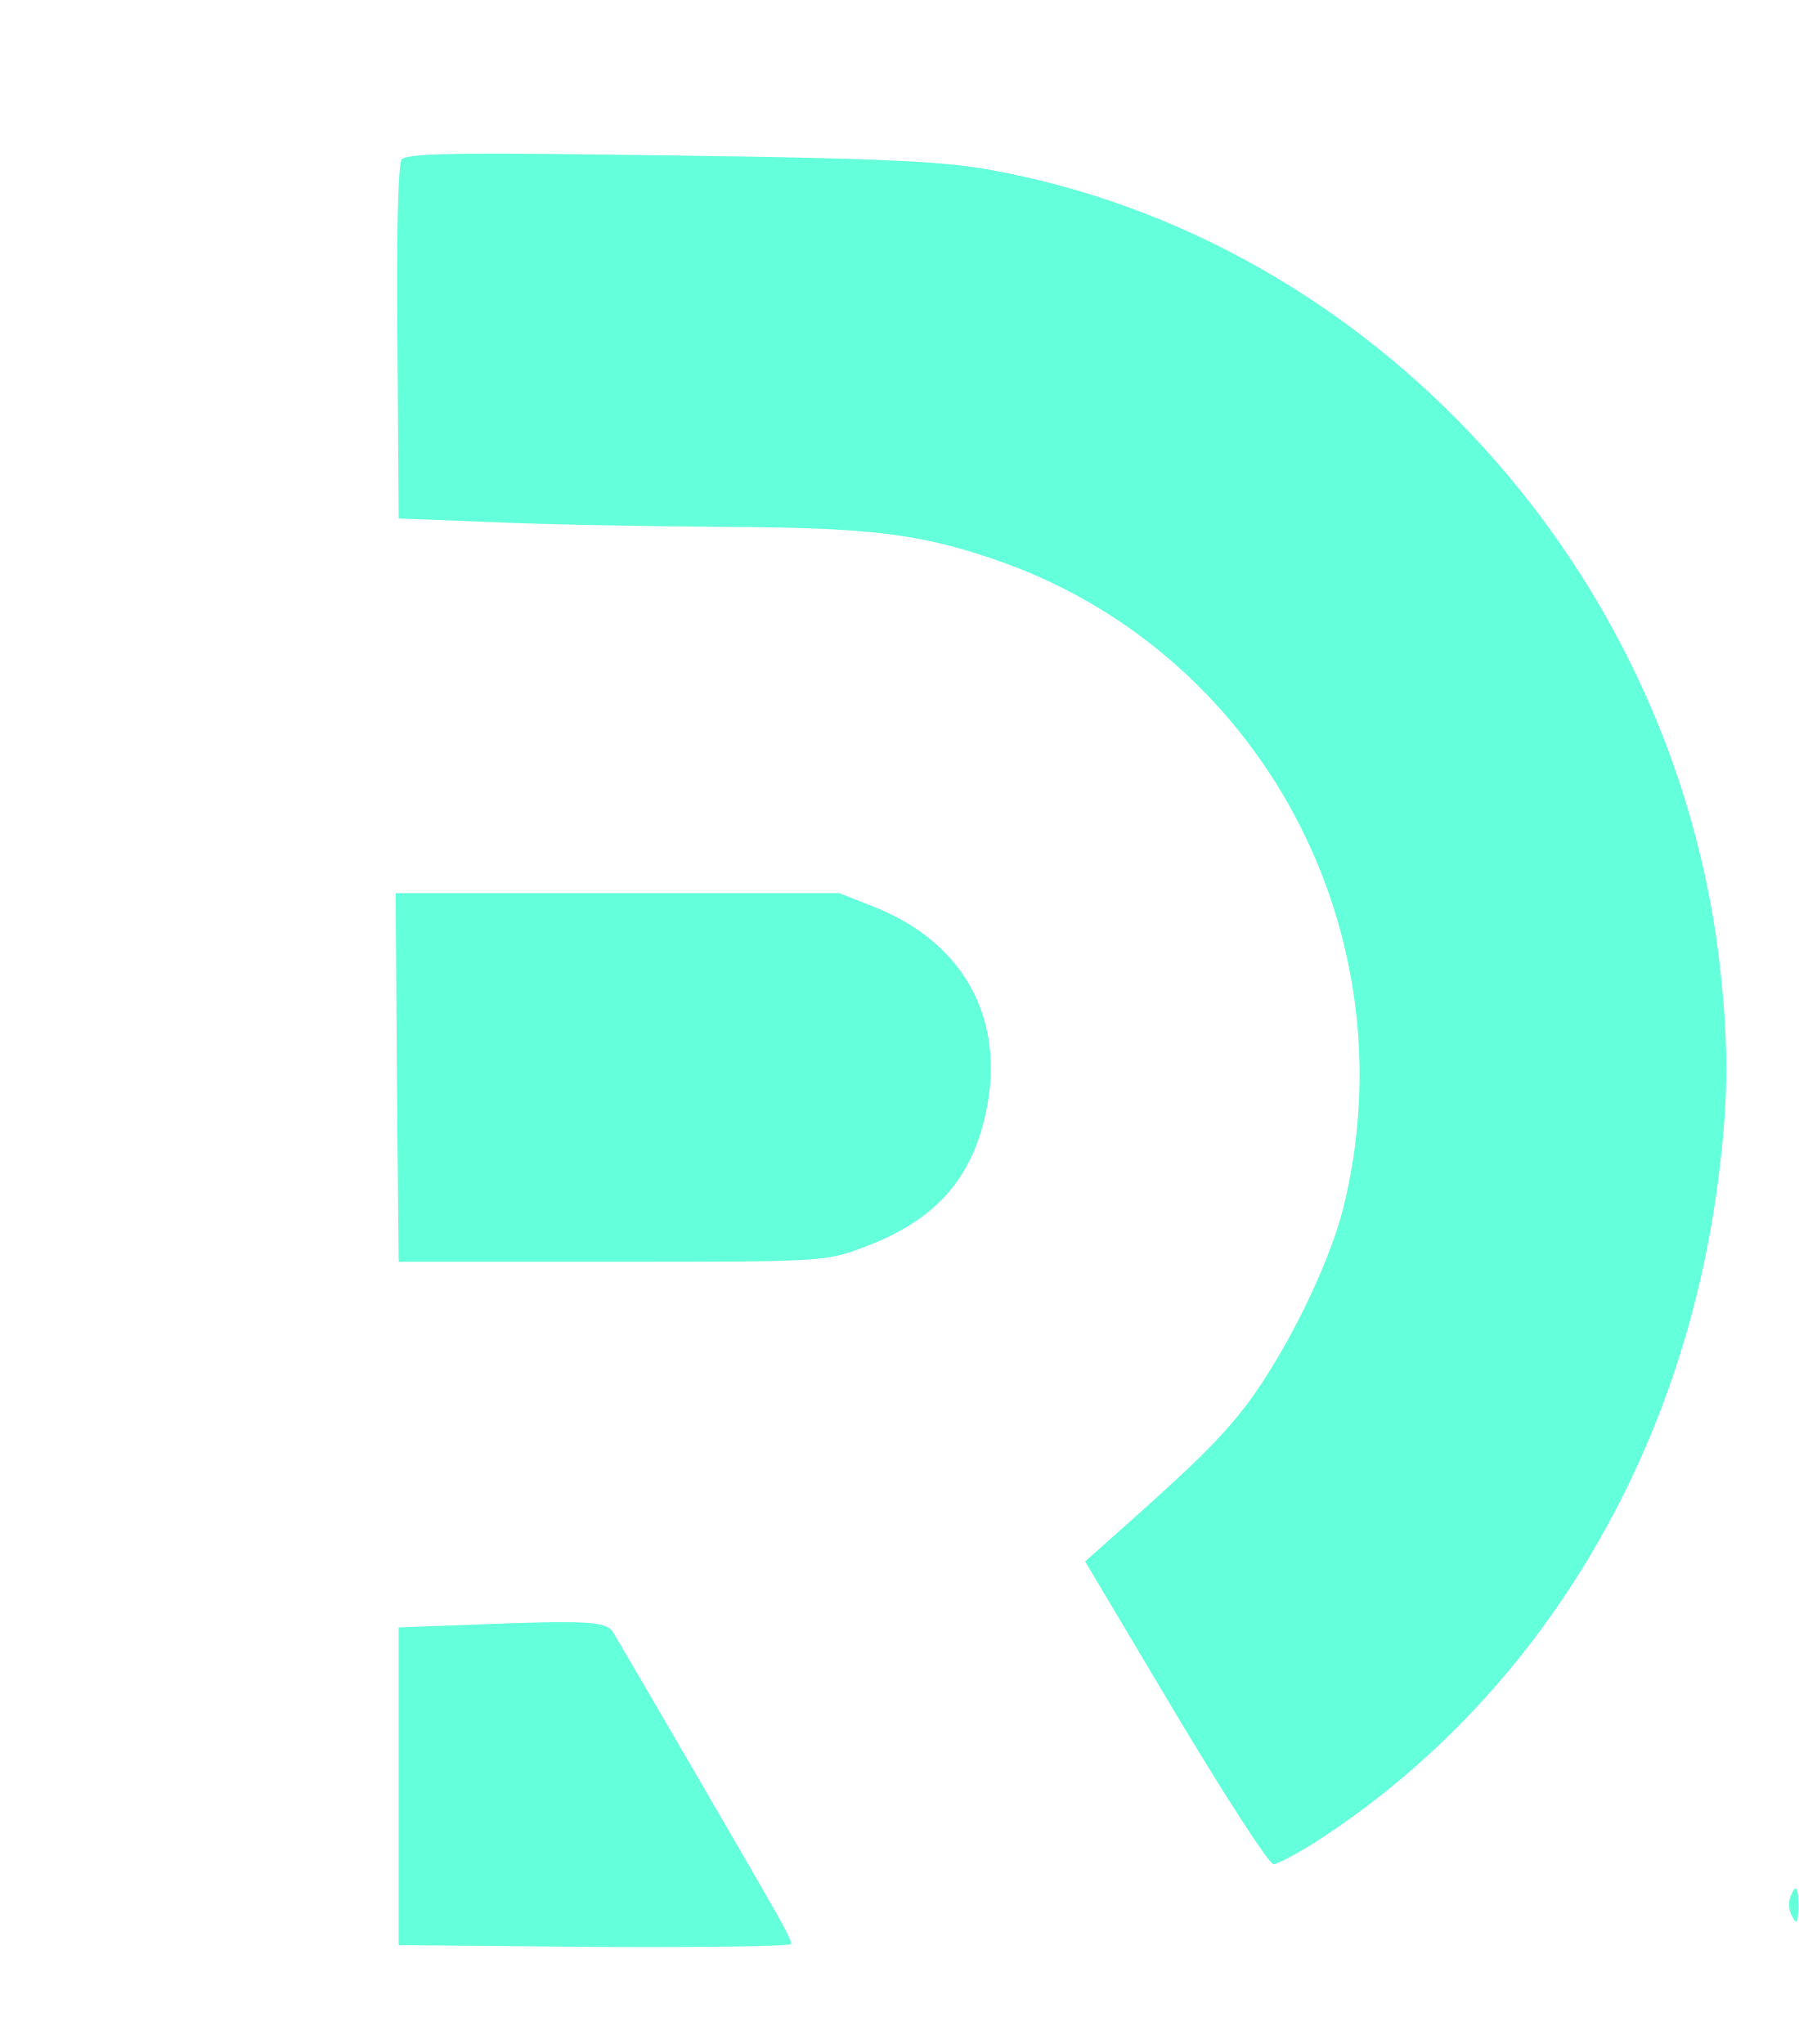
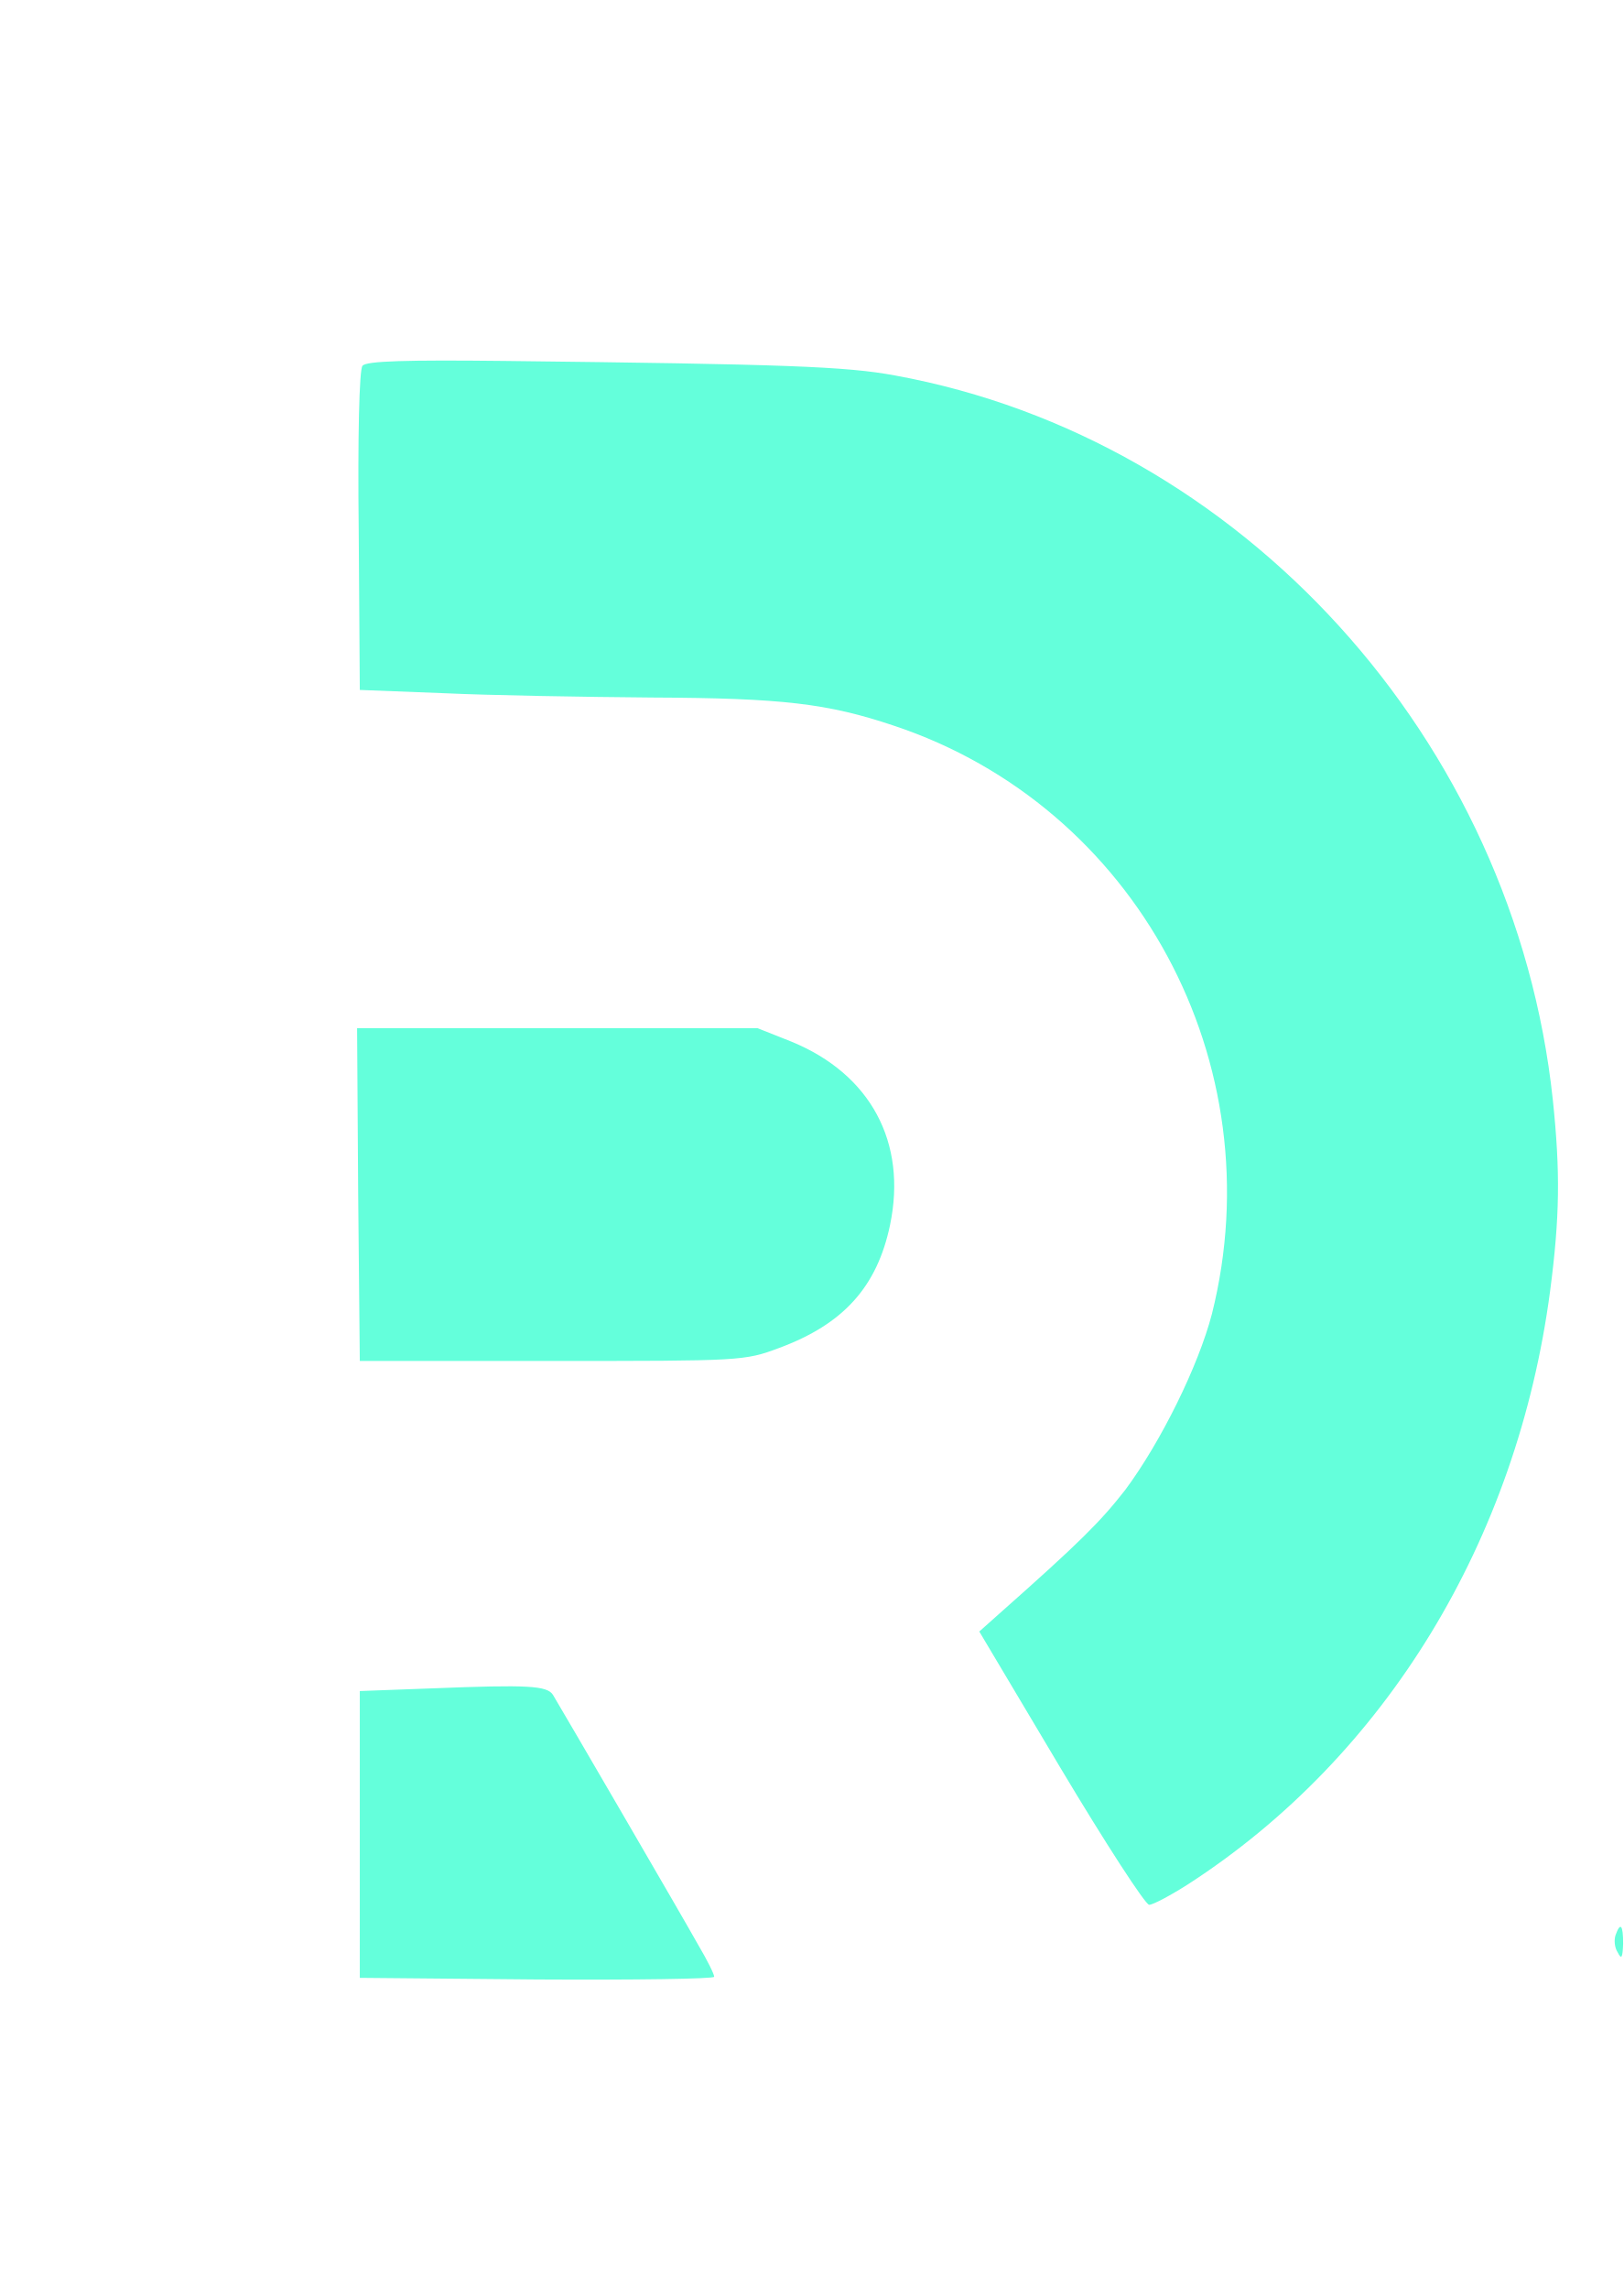
- <svg xmlns="http://www.w3.org/2000/svg" version="1.0" width="300pt" height="341pt" viewBox="0 0 300 341" preserveAspectRatio="xMidYMid meet">
+ <svg xmlns="http://www.w3.org/2000/svg" version="1.0" width="100pt" height="141pt" viewBox="0 0 300 341" preserveAspectRatio="xMidYMid meet">
  <g transform="translate(0,341) scale(0.1,-0.1)" fill="#64ffdb" stroke="none">
    <path d="M670 3144 c-6 -6 -9 -132 -7 -305 l2 -294 155 -6 c85 -4 259 -7 385 -8 241 -1 325 -11 447 -52 448 -149 704 -624 588 -1087 -25 -96 -94 -236 -160 -325 -46 -59 -84 -97 -233 -229 l-37 -33 150 -252 c83 -139 157 -253 164 -253 7 0 39 17 72 38 365 236 608 635 669 1096 18 137 19 221 5 354 -71 665 -576 1221 -1215 1338 -91 17 -204 21 -723 27 -180 2 -256 0 -262 -9z" />
    <path d="M662 1613 l3 -308 355 0 c350 0 356 0 420 24 119 44 181 113 205 227 32 153 -36 279 -182 339 l-63 25 -370 0 -370 0 2 -307z" />
    <path d="M800 700 l-135 -5 0 -265 0 -265 328 -3 c180 -1 327 1 327 5 0 5 -13 31 -29 58 -29 52 -255 440 -269 463 -11 17 -46 19 -222 12z" />
    <path d="M2986 244 c-3 -9 -2 -23 4 -32 7 -14 9 -10 10 16 0 35 -5 41 -14 16z" />
  </g>
</svg>
